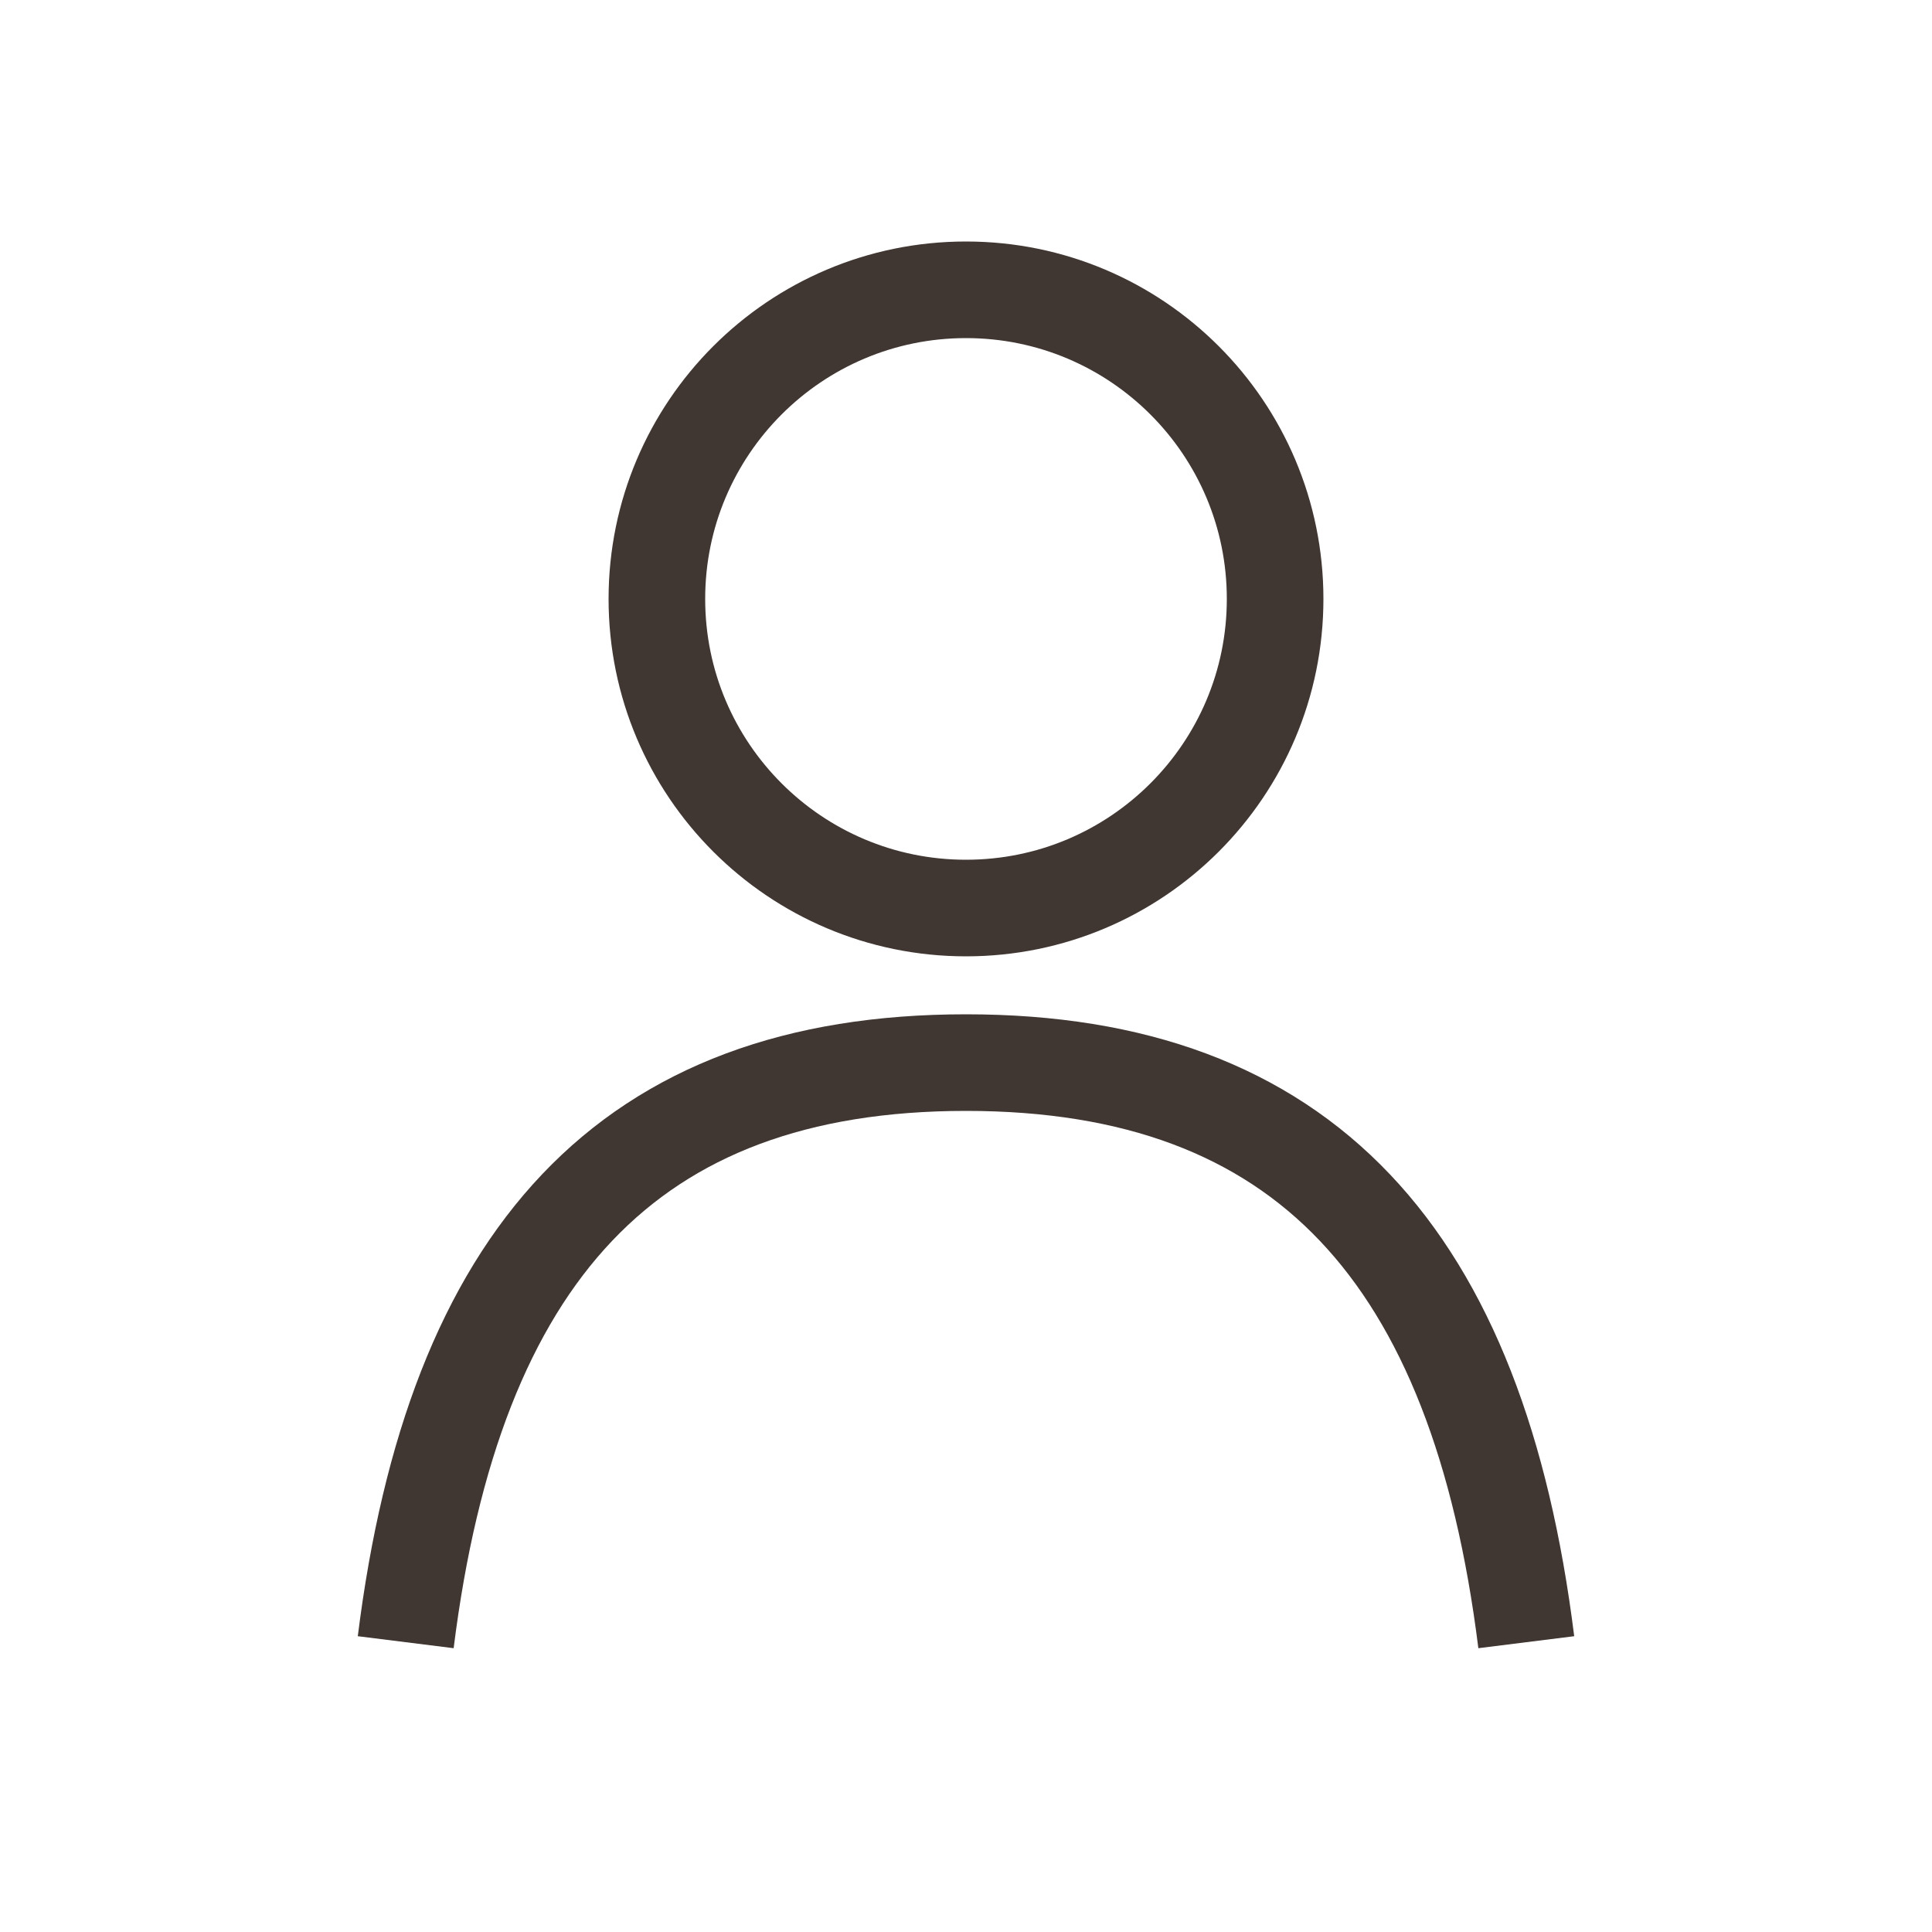
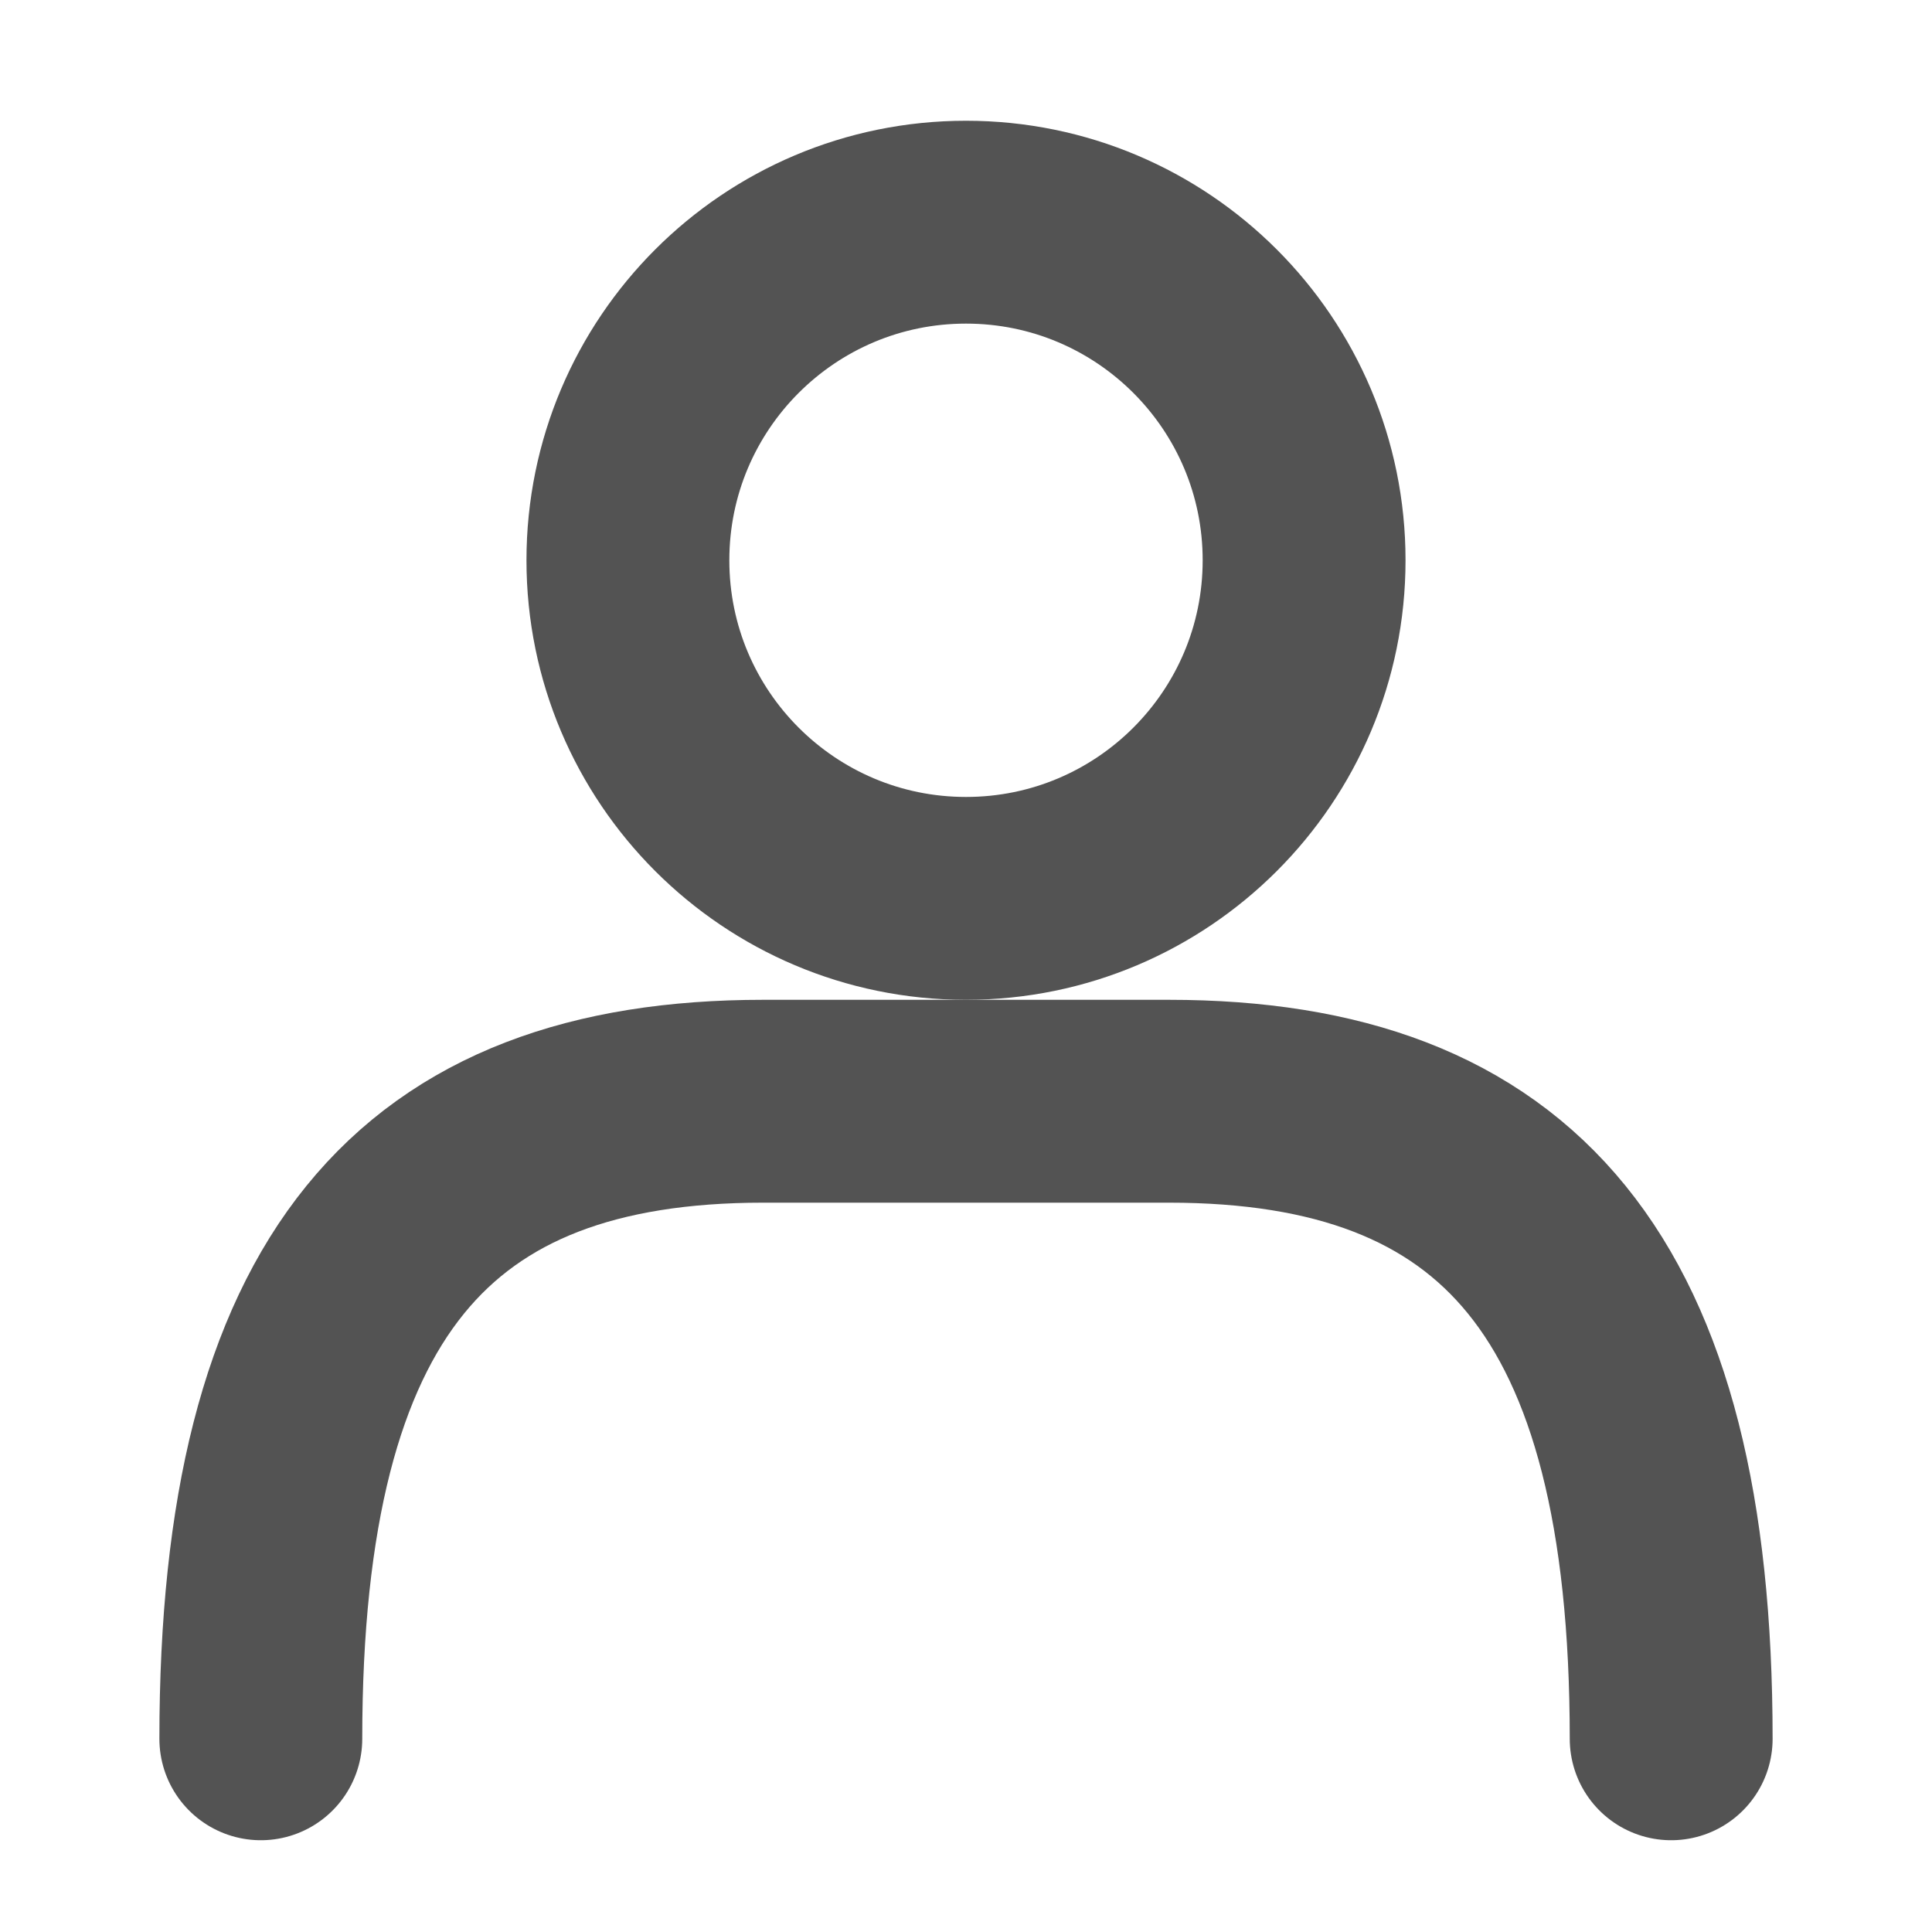
<svg xmlns="http://www.w3.org/2000/svg" width="20" height="20" viewBox="0 0 20 20">
-   <circle cx="10" cy="6.2" r="3.2" fill="none" stroke="#403632" />
-   <path d="M4.2 17c.5-4 2.3-6 5.8-6s5.3 2 5.8 6" fill="none" stroke="#403632" />
+   <circle cx="10" cy="5.8" r="3.5" fill="none" stroke="#535353" stroke-width="2.1" />
+   <path d="M2.7 18c0-4.7 1.7-6.6 5.2-6.6h4.2c3.5 0 5.2 1.9 5.2 6.6" fill="none" stroke="#535353" stroke-width="2.1" stroke-linecap="round" />
</svg>
